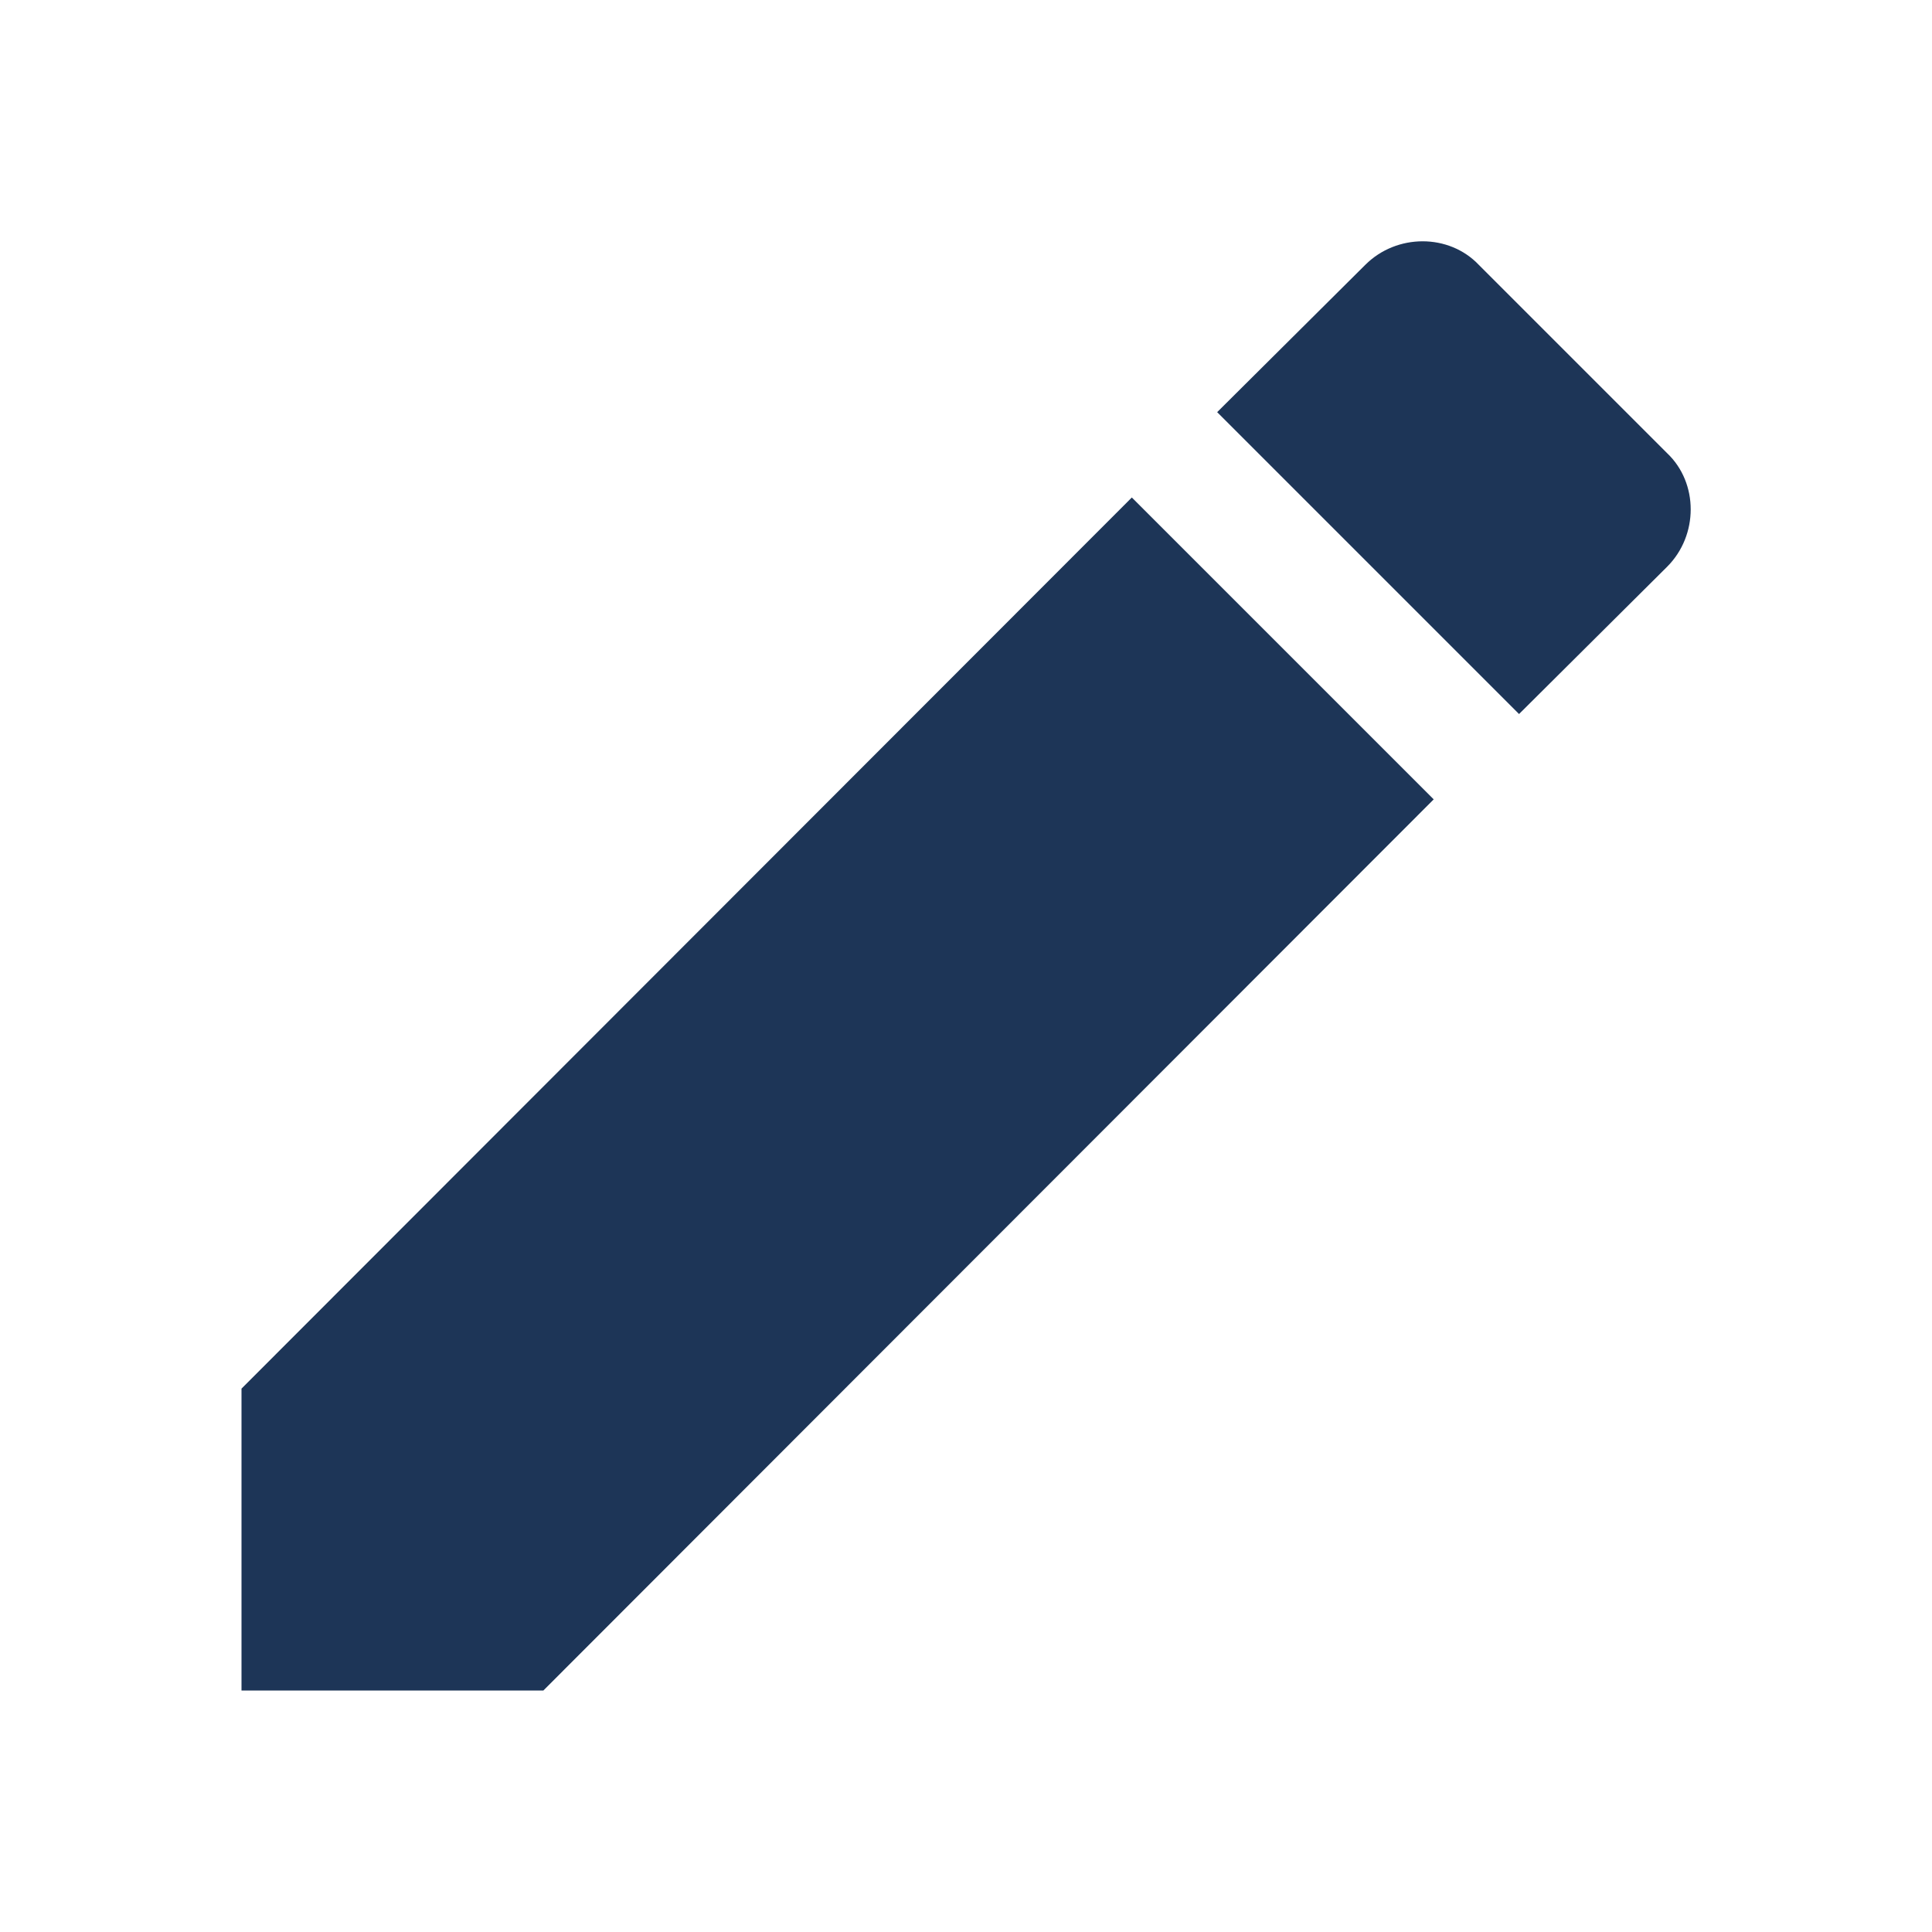
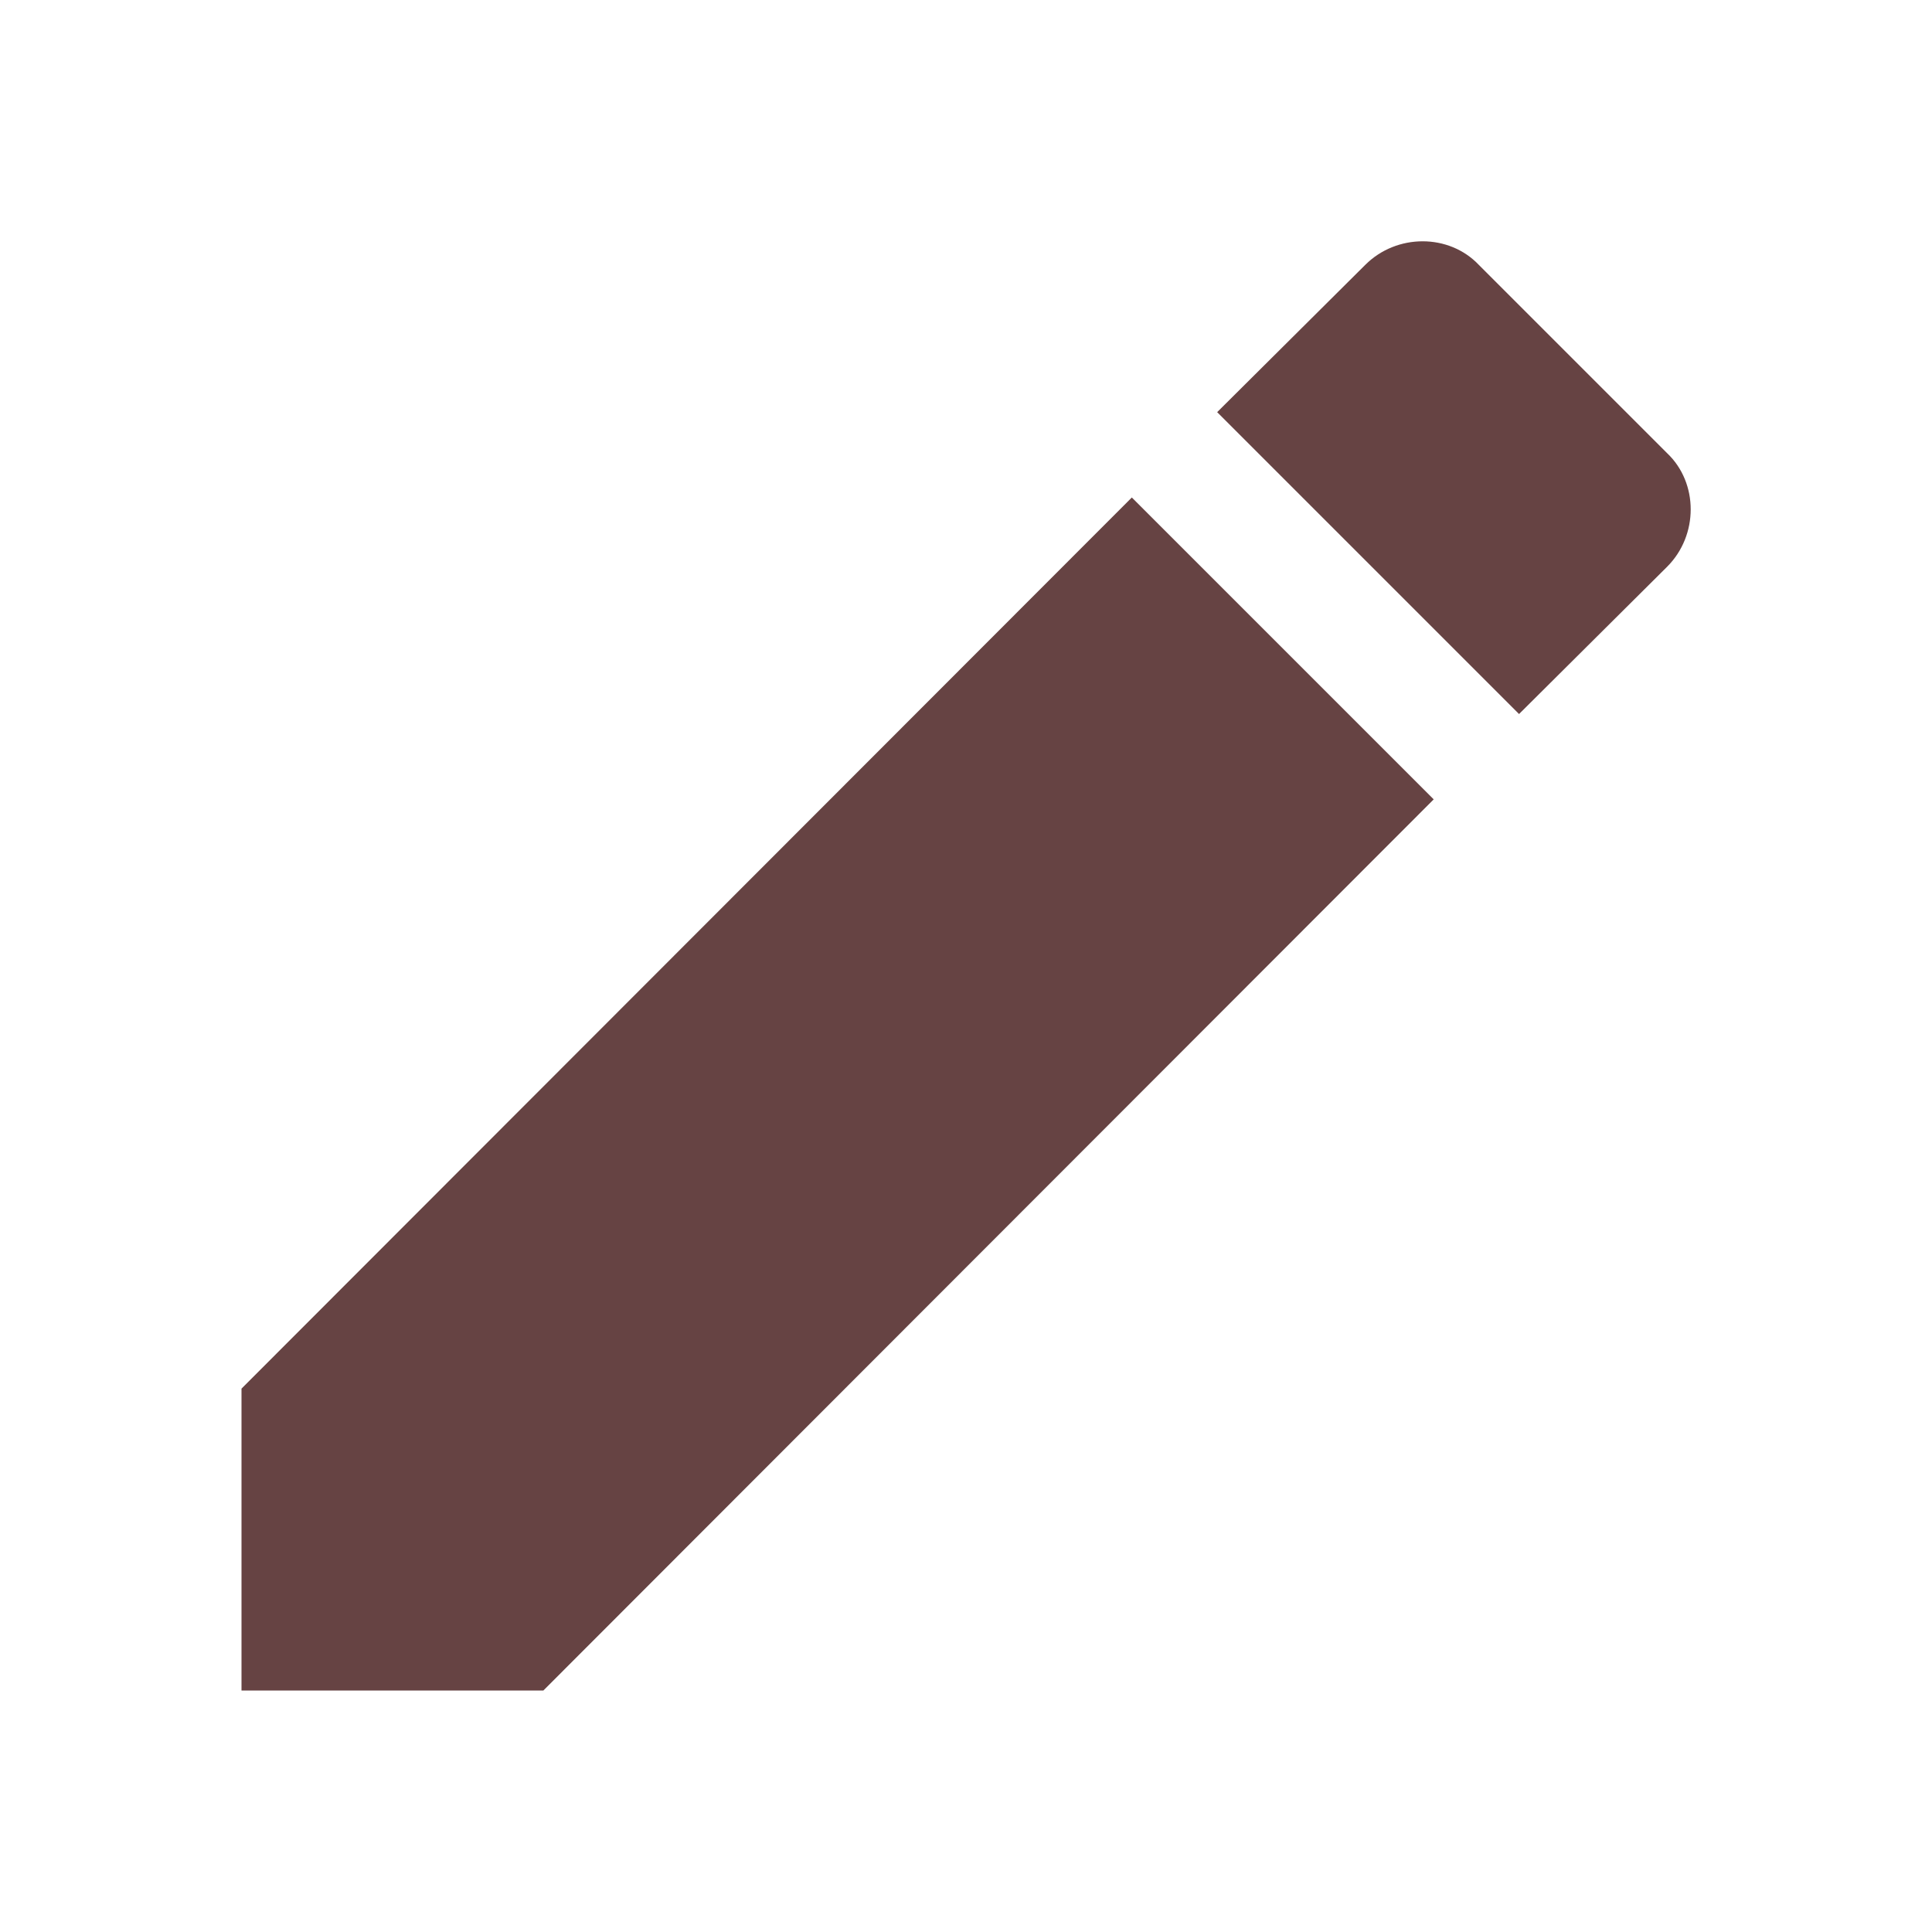
<svg xmlns="http://www.w3.org/2000/svg" viewBox="0 0 24 24">
-   <path fill="#1d3557" d="M20.71,7.04C21.1,6.65 21.1,6 20.71,5.63L18.37,3.29C18,2.9 17.35,2.9 16.96,3.29L15.12,5.12L18.87,8.87M3,17.25V21H6.75L17.81,9.93L14.06,6.18L3,17.25Z" />
+   <path fill="#664343" d="M20.71,7.04C21.1,6.65 21.1,6 20.71,5.63L18.37,3.29C18,2.9 17.35,2.9 16.96,3.29L15.12,5.12L18.87,8.87M3,17.25V21H6.75L17.81,9.93L14.06,6.18L3,17.25Z" />
</svg>
